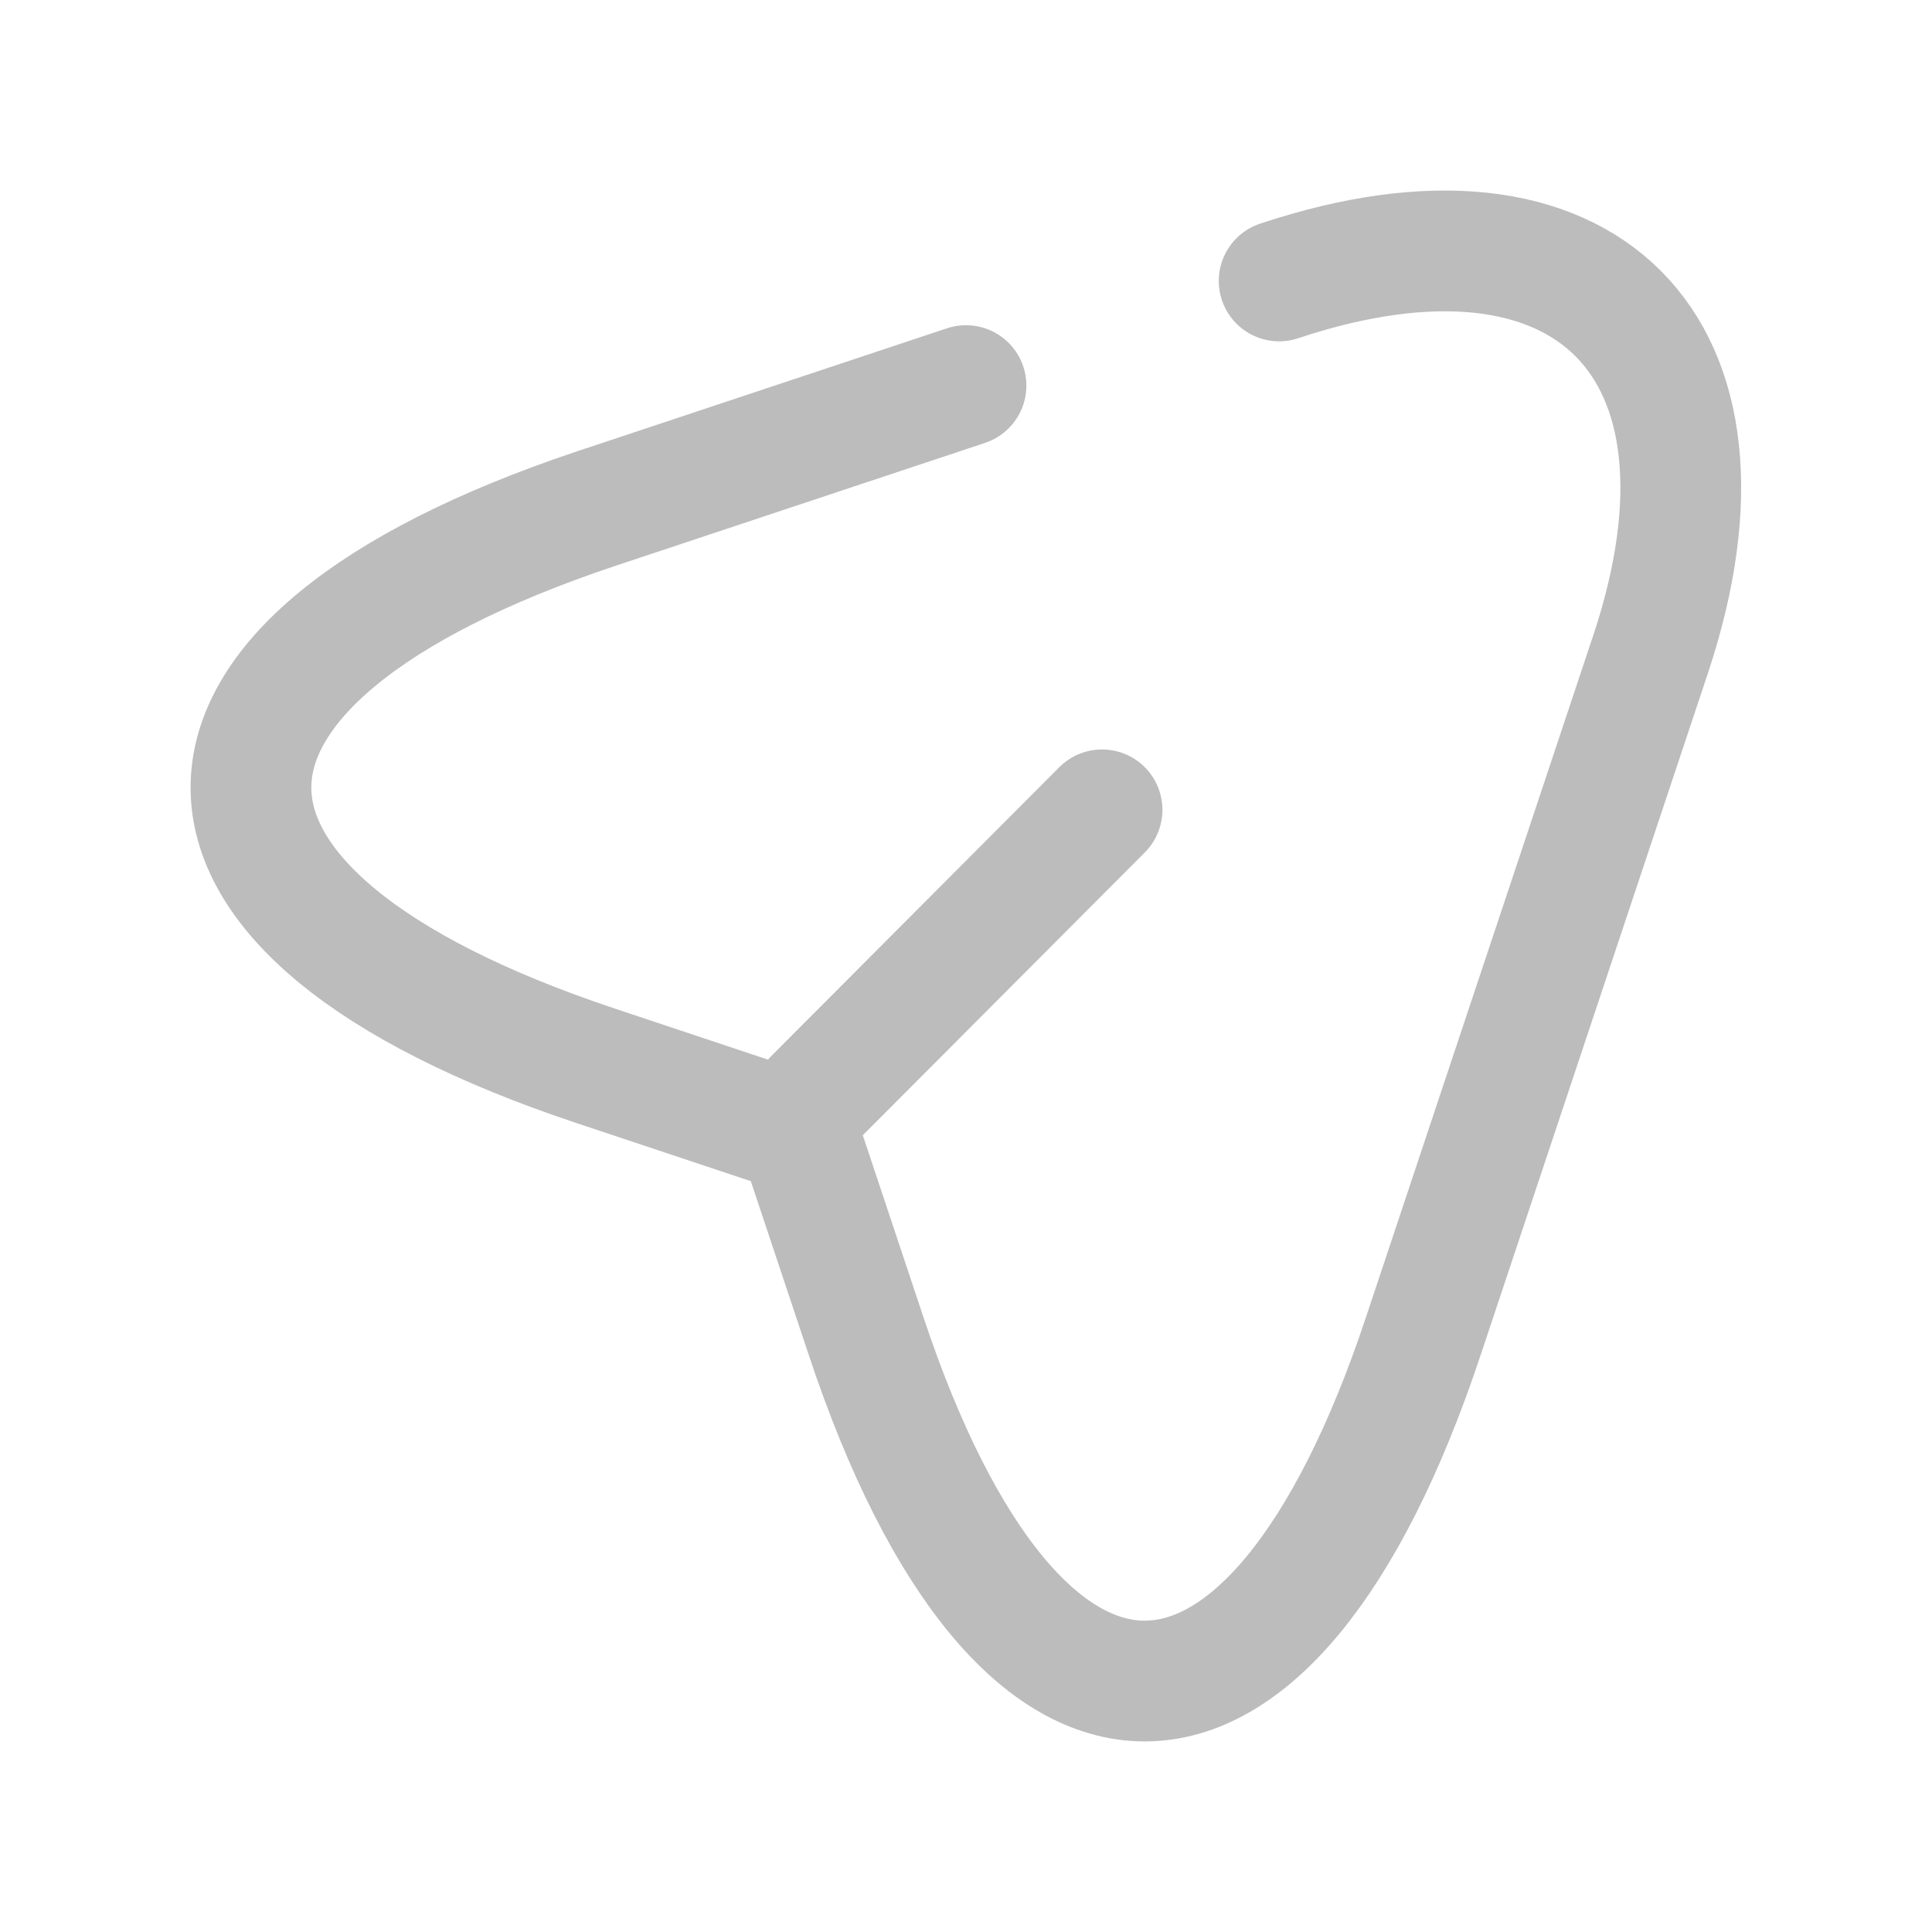
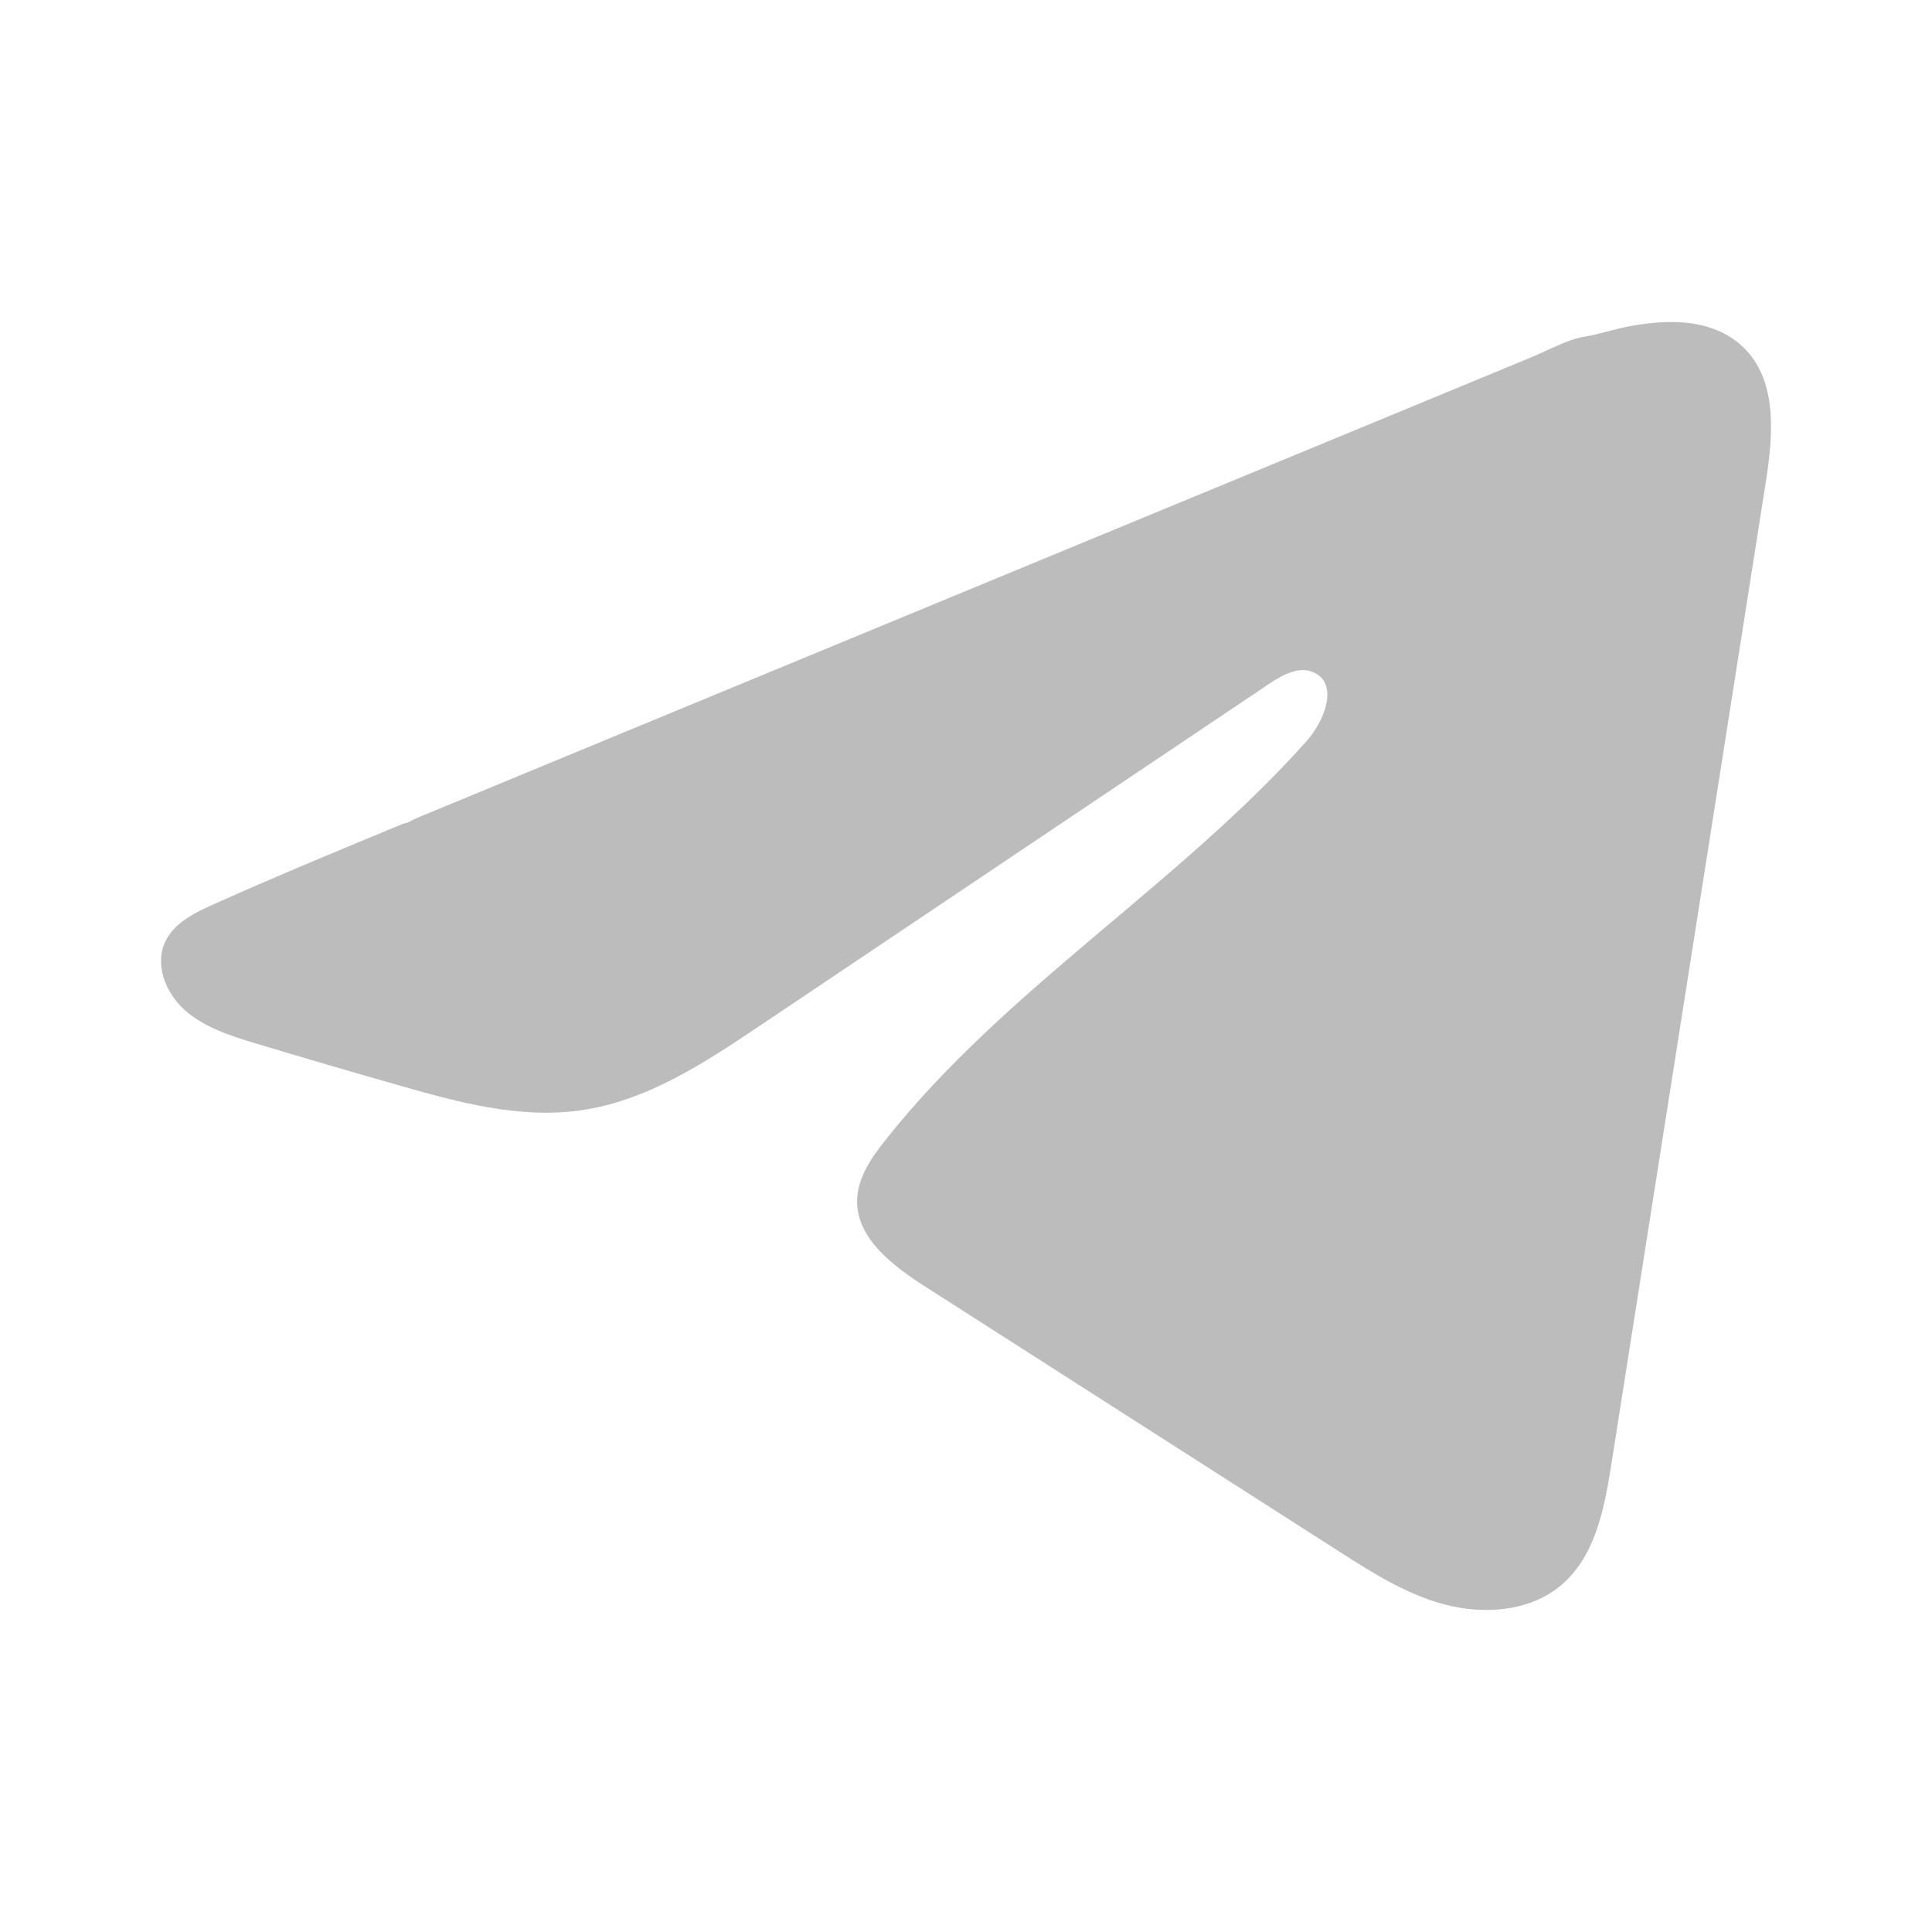
<svg xmlns="http://www.w3.org/2000/svg" width="24" height="24" viewBox="0 0 24 24" fill="none">
-   <path d="M15.89 3.49C19.7 2.22 21.77 4.3 20.51 8.11L17.68 16.6C15.78 22.31 12.66 22.31 10.76 16.6L9.92 14.08L7.4 13.24C1.69 11.34 1.69 8.23 7.4 6.32L12 4.79" stroke="#BCBCBC" stroke-width="1.5" stroke-linecap="round" stroke-linejoin="round" />
-   <path d="M10.11 13.65L13.69 10.06" stroke="#BCBCBC" stroke-width="1.5" stroke-linecap="round" stroke-linejoin="round" />
+   <path d="M2.522 11.294C2.568 11.272 2.614 11.251 2.659 11.231C3.438 10.882 4.227 10.556 5.015 10.23C5.057 10.23 5.129 10.183 5.168 10.166C5.229 10.141 5.29 10.115 5.351 10.09C5.468 10.041 5.585 9.994 5.702 9.945C5.936 9.849 6.169 9.752 6.403 9.655C6.87 9.462 7.338 9.268 7.805 9.075C8.741 8.689 9.676 8.302 10.611 7.915C11.546 7.529 12.482 7.142 13.417 6.755C14.352 6.369 15.287 5.982 16.223 5.596C17.158 5.209 18.093 4.822 19.028 4.436C19.236 4.35 19.462 4.22 19.684 4.182C19.871 4.151 20.054 4.088 20.241 4.053C20.598 3.988 20.993 3.961 21.334 4.104C21.453 4.153 21.561 4.224 21.653 4.311C22.087 4.727 22.026 5.408 21.935 5.992C21.295 10.062 20.655 14.132 20.015 18.202C19.927 18.759 19.809 19.372 19.352 19.725C18.966 20.023 18.416 20.057 17.941 19.93C17.465 19.803 17.044 19.535 16.632 19.271C14.922 18.177 13.212 17.082 11.502 15.988C11.095 15.728 10.643 15.389 10.647 14.917C10.65 14.633 10.825 14.38 11.005 14.155C12.49 12.282 14.636 10.994 16.23 9.207C16.455 8.955 16.632 8.499 16.323 8.354C16.14 8.268 15.928 8.385 15.761 8.498C13.653 9.914 11.544 11.329 9.436 12.744C8.748 13.206 8.027 13.682 7.198 13.795C6.457 13.897 5.71 13.698 4.992 13.493C4.391 13.322 3.79 13.147 3.192 12.966C2.874 12.871 2.545 12.768 2.299 12.551C2.053 12.334 1.912 11.97 2.061 11.682C2.153 11.501 2.334 11.386 2.523 11.293L2.522 11.294Z" fill="#BCBCBC" />
</svg>
